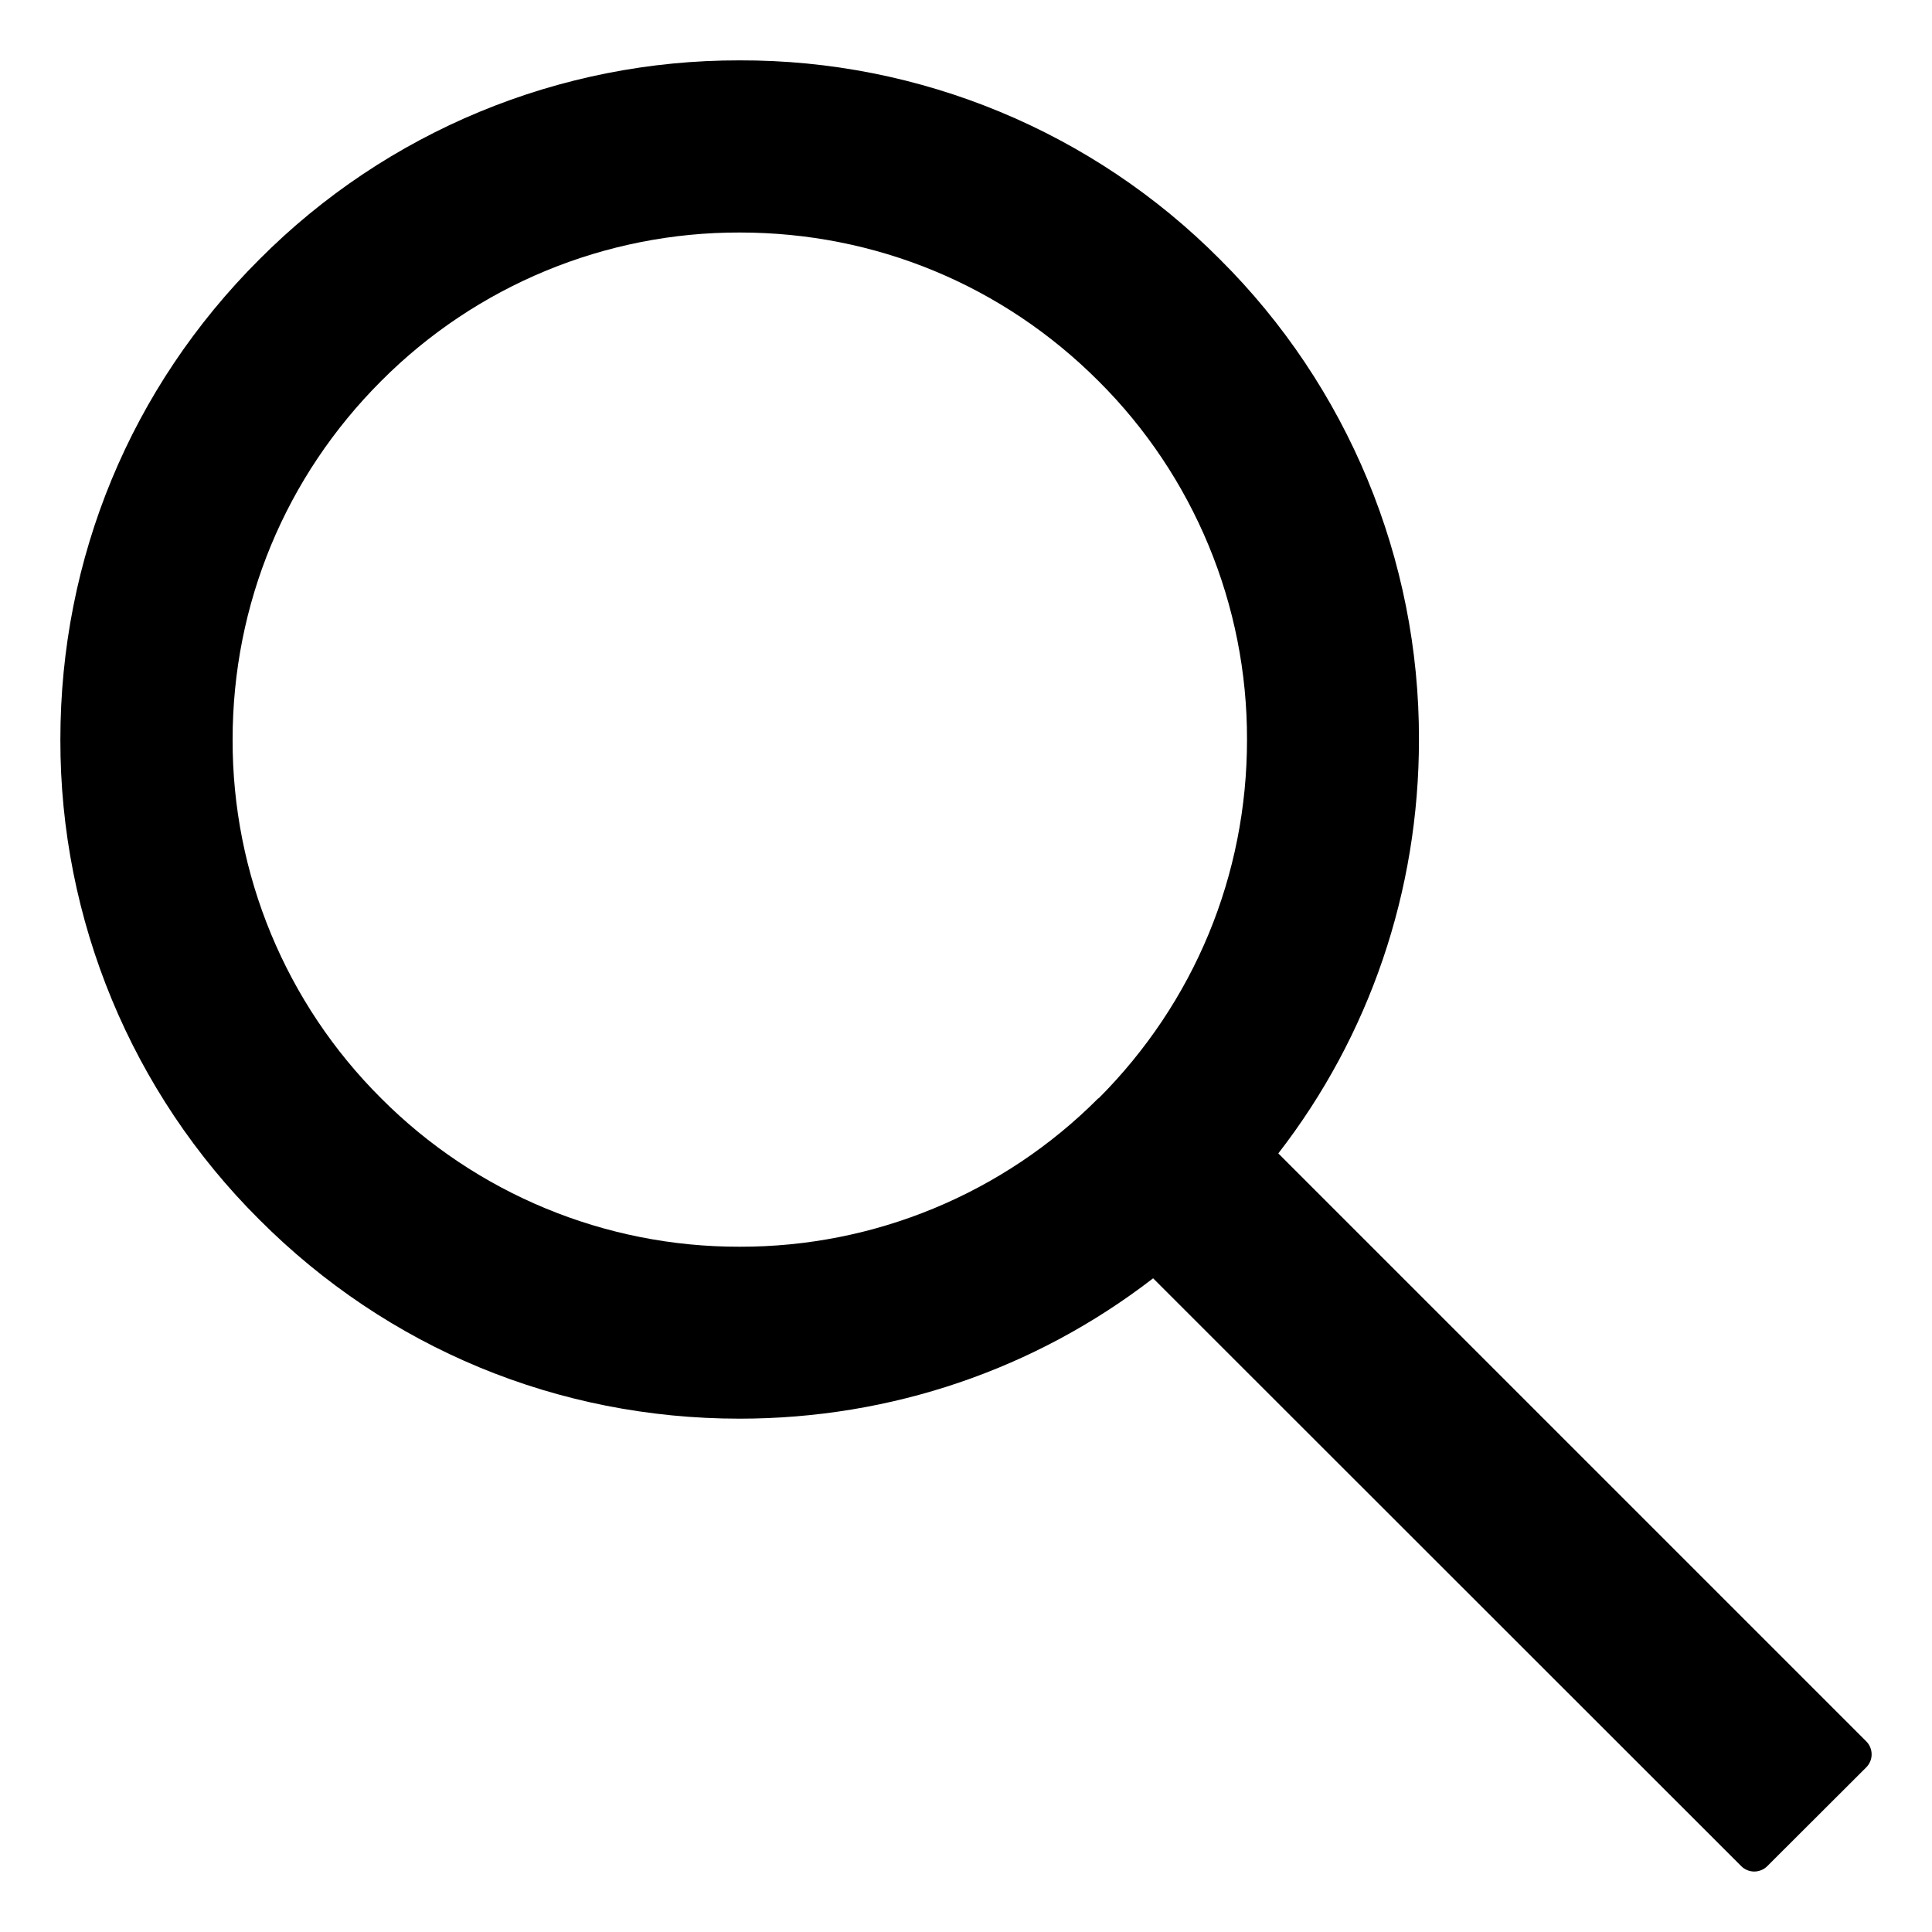
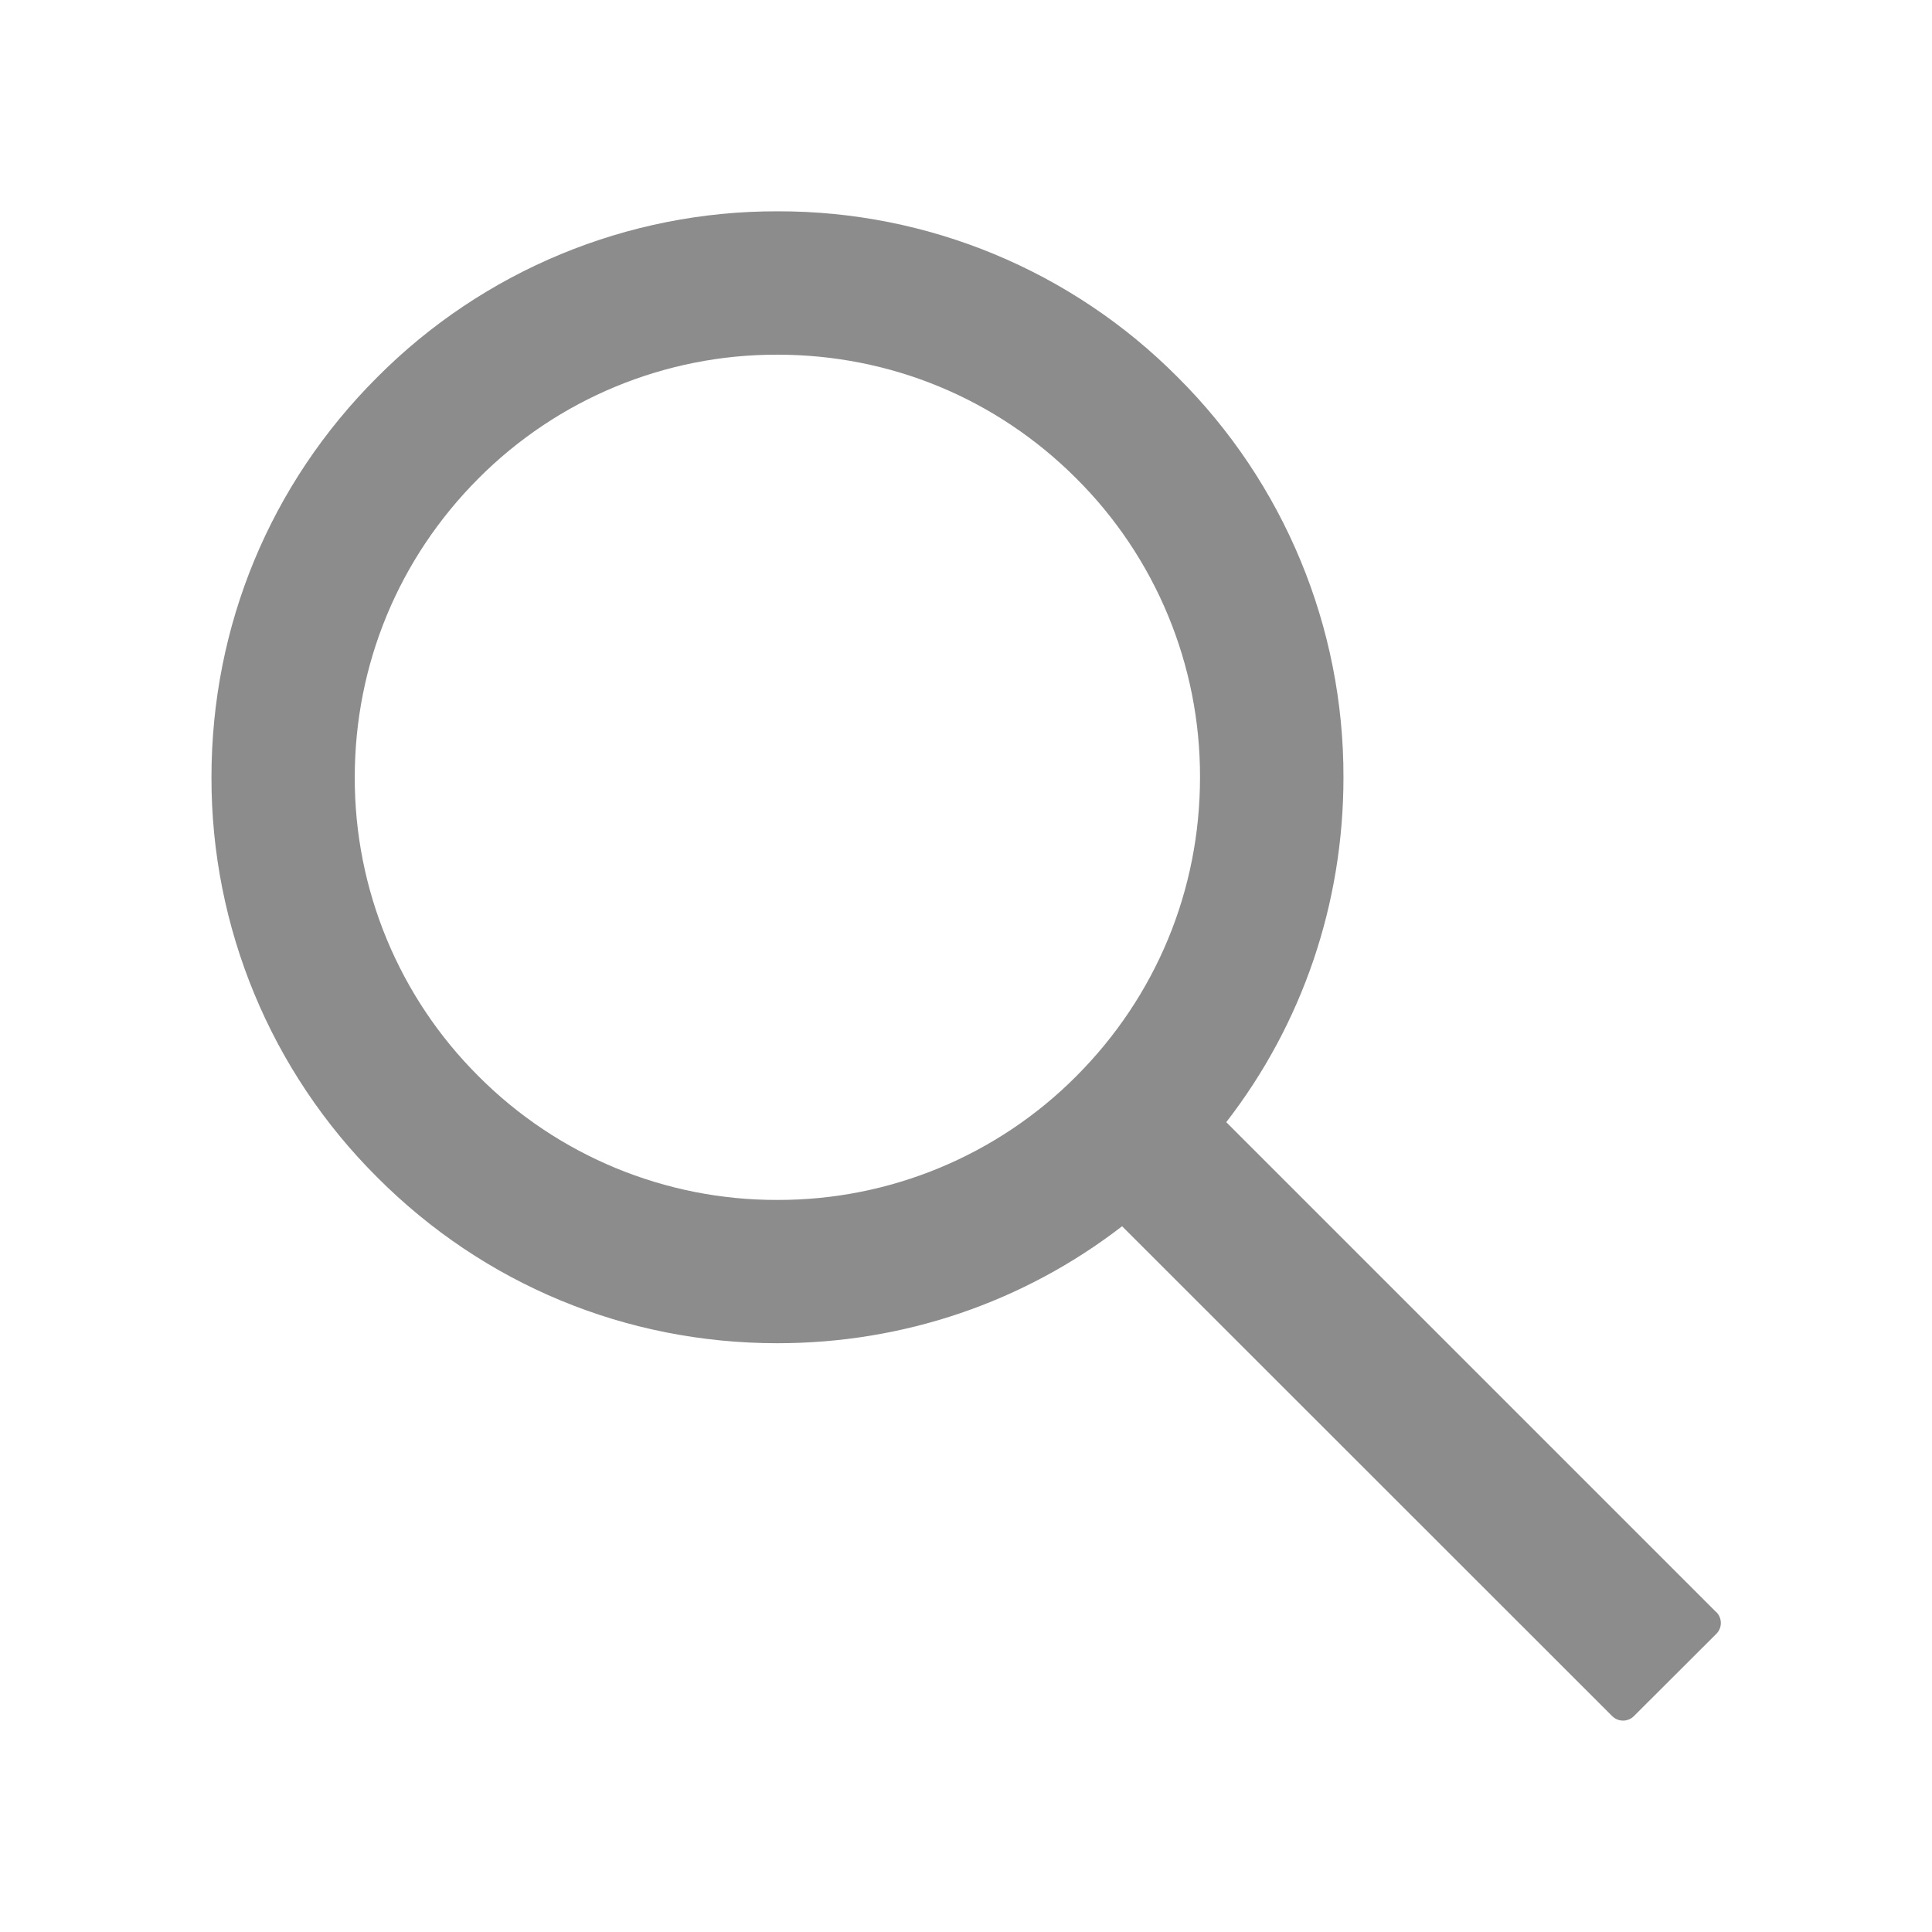
- <svg xmlns="http://www.w3.org/2000/svg" width="20" height="20" fill="none">
-   <path d="M19.32 18.027l-6.087-6.087c.945-1.22 1.456-2.714 1.456-4.284a6.99 6.99 0 0 0-2.06-4.971A6.98 6.98 0 0 0 7.656.625a6.99 6.99 0 0 0-4.971 2.06c-1.33 1.327-2.06 3.09-2.06 4.97a6.99 6.99 0 0 0 2.06 4.971c1.327 1.33 3.09 2.06 4.97 2.06 1.57 0 3.06-.51 4.282-1.453l6.087 6.084a.19.19 0 0 0 .062.042c.023.01.048.015.074.015s.05-.005.074-.015.044-.024.062-.042l1.022-1.02a.19.19 0 0 0 .042-.062c.01-.023.015-.048.015-.074s-.005-.05-.015-.074-.024-.044-.042-.062h0zm-7.95-6.658a5.22 5.22 0 0 1-3.713 1.537 5.22 5.22 0 0 1-3.712-1.537 5.22 5.22 0 0 1-1.537-3.713c0-1.402.546-2.72 1.538-3.712a5.22 5.22 0 0 1 3.713-1.537c1.402 0 2.72.544 3.713 1.538a5.22 5.22 0 0 1 1.537 3.713c0 1.402-.546 2.72-1.537 3.713z" fill="#000" />
+ <svg xmlns="http://www.w3.org/2000/svg" width="24" height="24" fill="none">
+   <path d="M21.32 20.027l-6.087-6.087c.945-1.22 1.456-2.714 1.456-4.284a6.99 6.99 0 0 0-2.06-4.971 6.98 6.98 0 0 0-4.971-2.06 6.99 6.99 0 0 0-4.971 2.06c-1.33 1.327-2.06 3.09-2.06 4.97a6.99 6.99 0 0 0 2.06 4.971c1.327 1.33 3.09 2.06 4.97 2.06 1.57 0 3.06-.51 4.282-1.453l6.087 6.084a.19.19 0 0 0 .062.042c.023.01.048.015.074.015s.05-.005.074-.015.044-.024.062-.042l1.022-1.02a.19.19 0 0 0 .042-.062c.01-.023.015-.048.015-.074s-.005-.05-.015-.074-.024-.044-.042-.062zm-7.95-6.658a5.22 5.22 0 0 1-3.713 1.537 5.22 5.22 0 0 1-3.713-1.537 5.22 5.22 0 0 1-1.537-3.713c0-1.402.546-2.72 1.537-3.713a5.22 5.22 0 0 1 3.713-1.537c1.402 0 2.72.544 3.713 1.537a5.22 5.22 0 0 1 1.537 3.713c0 1.402-.546 2.72-1.537 3.713z" fill="#8c8c8c" />
</svg>
